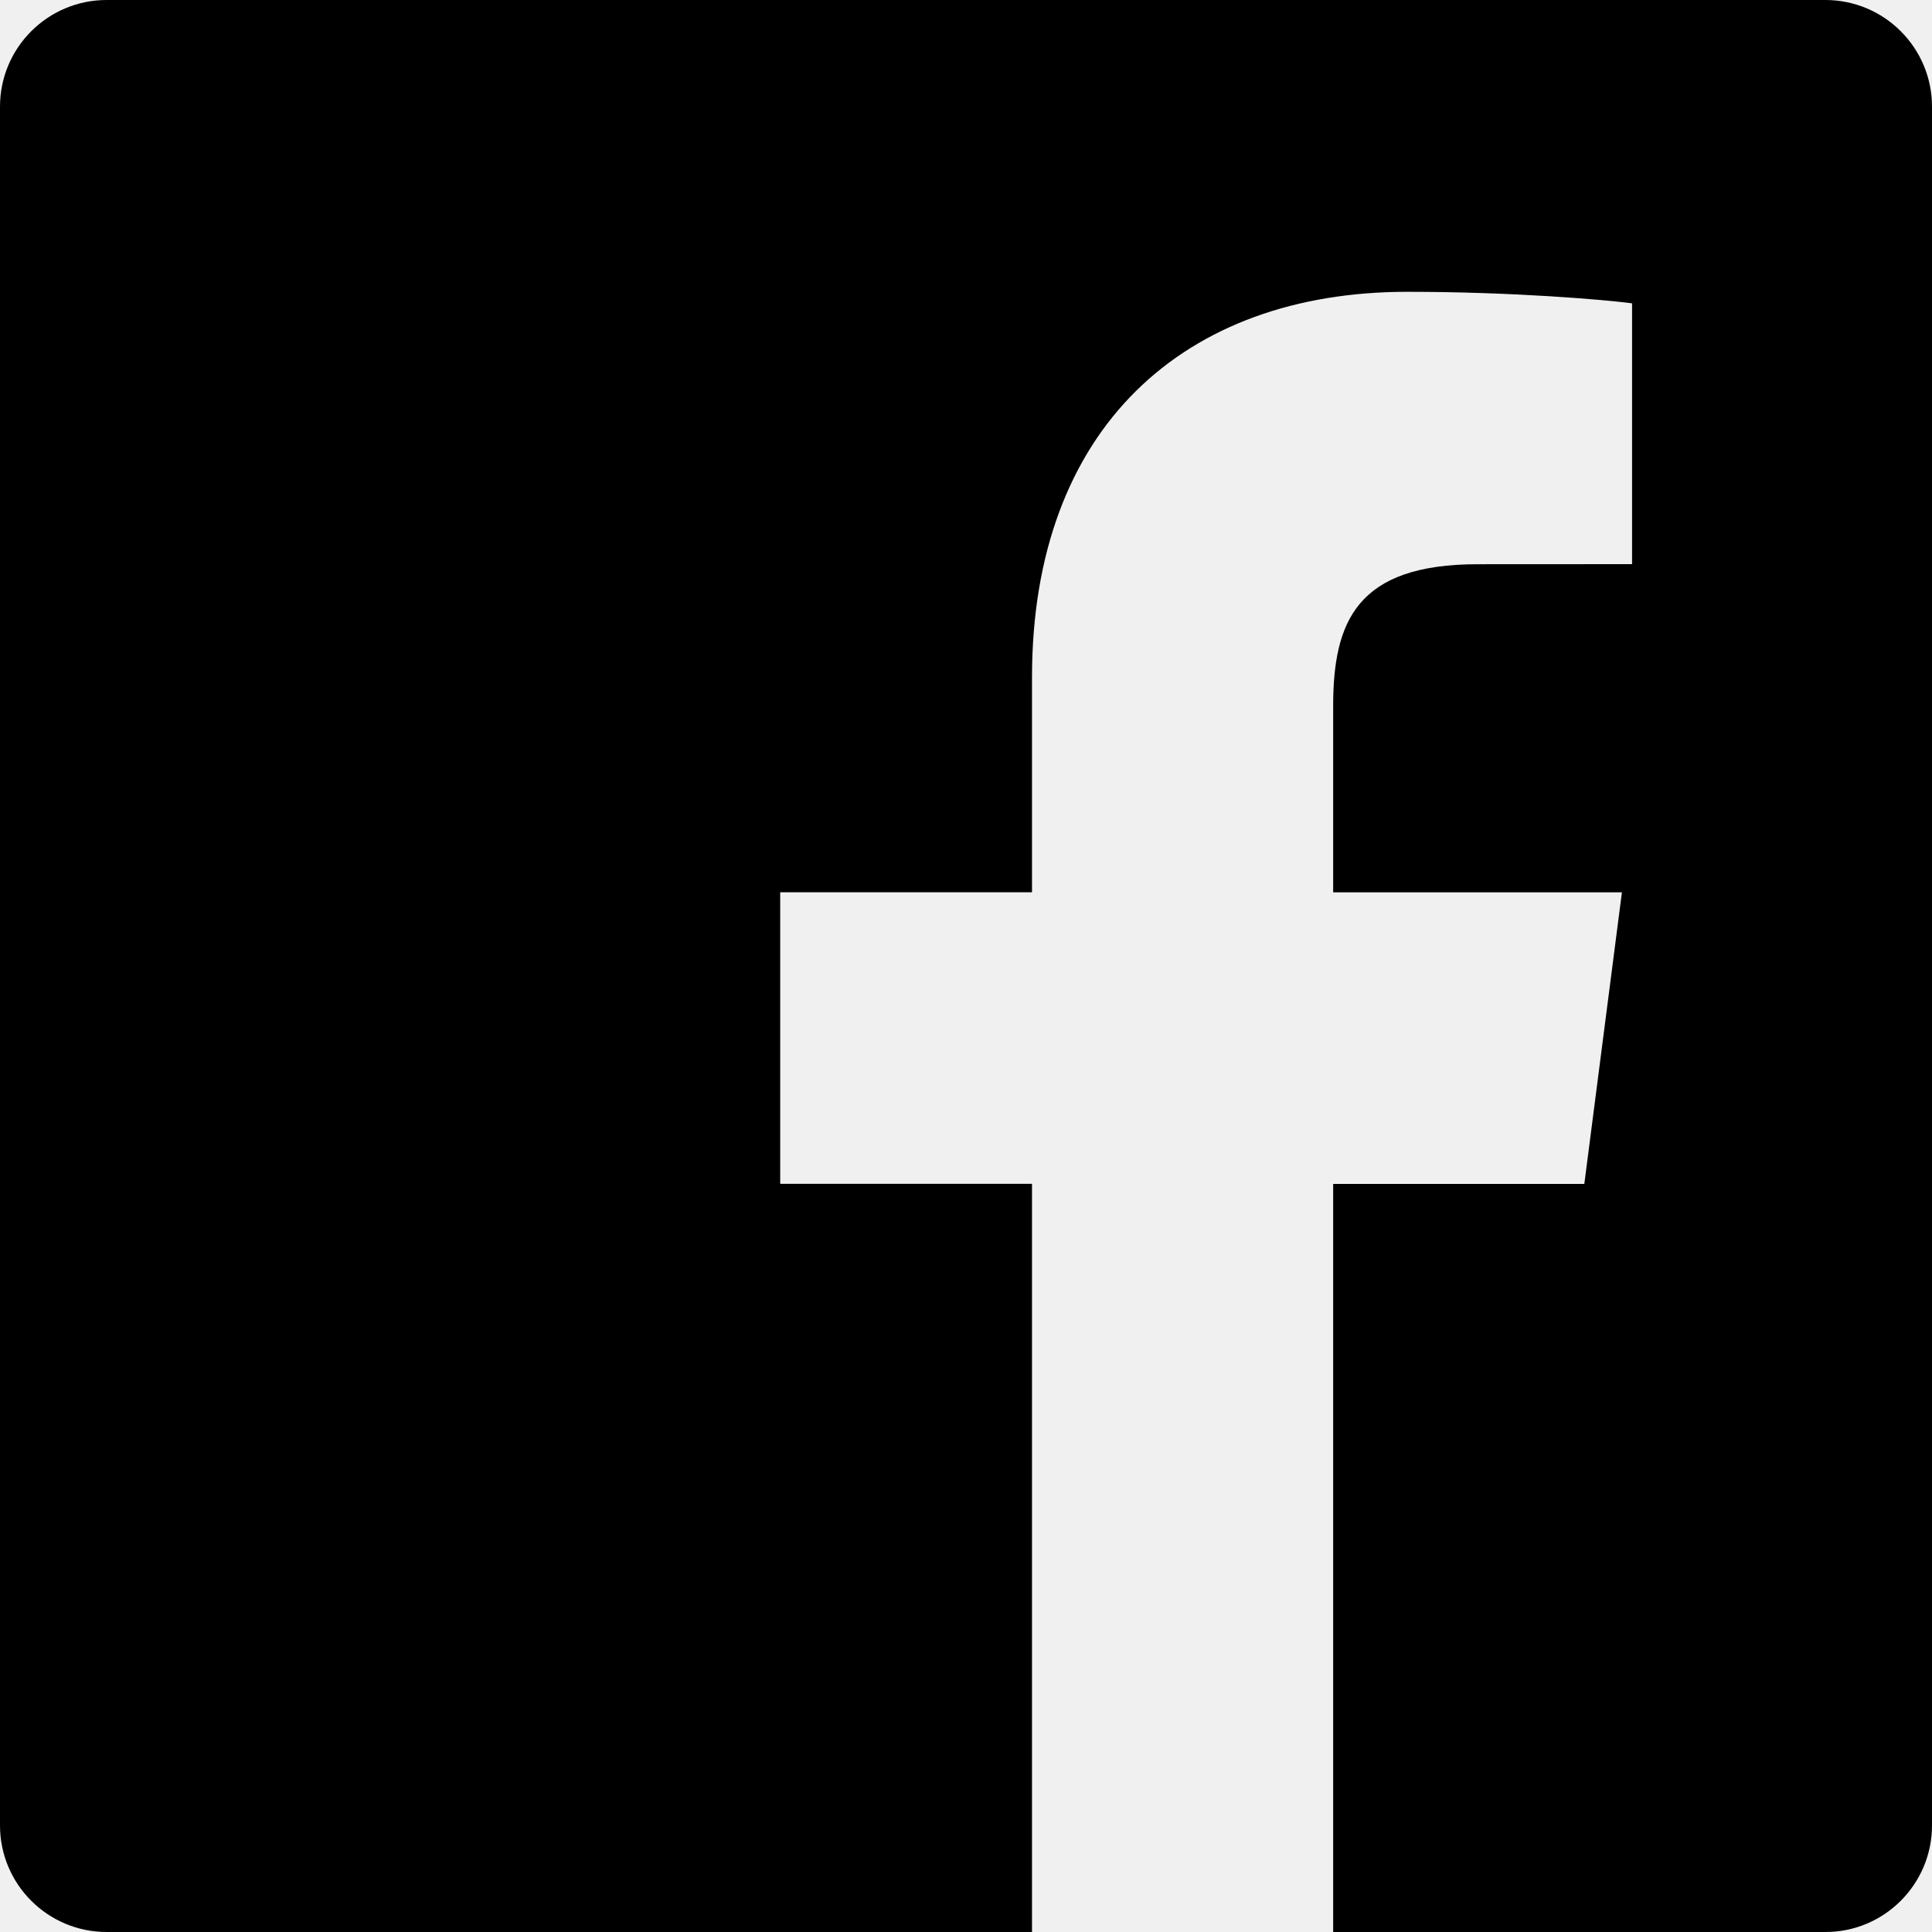
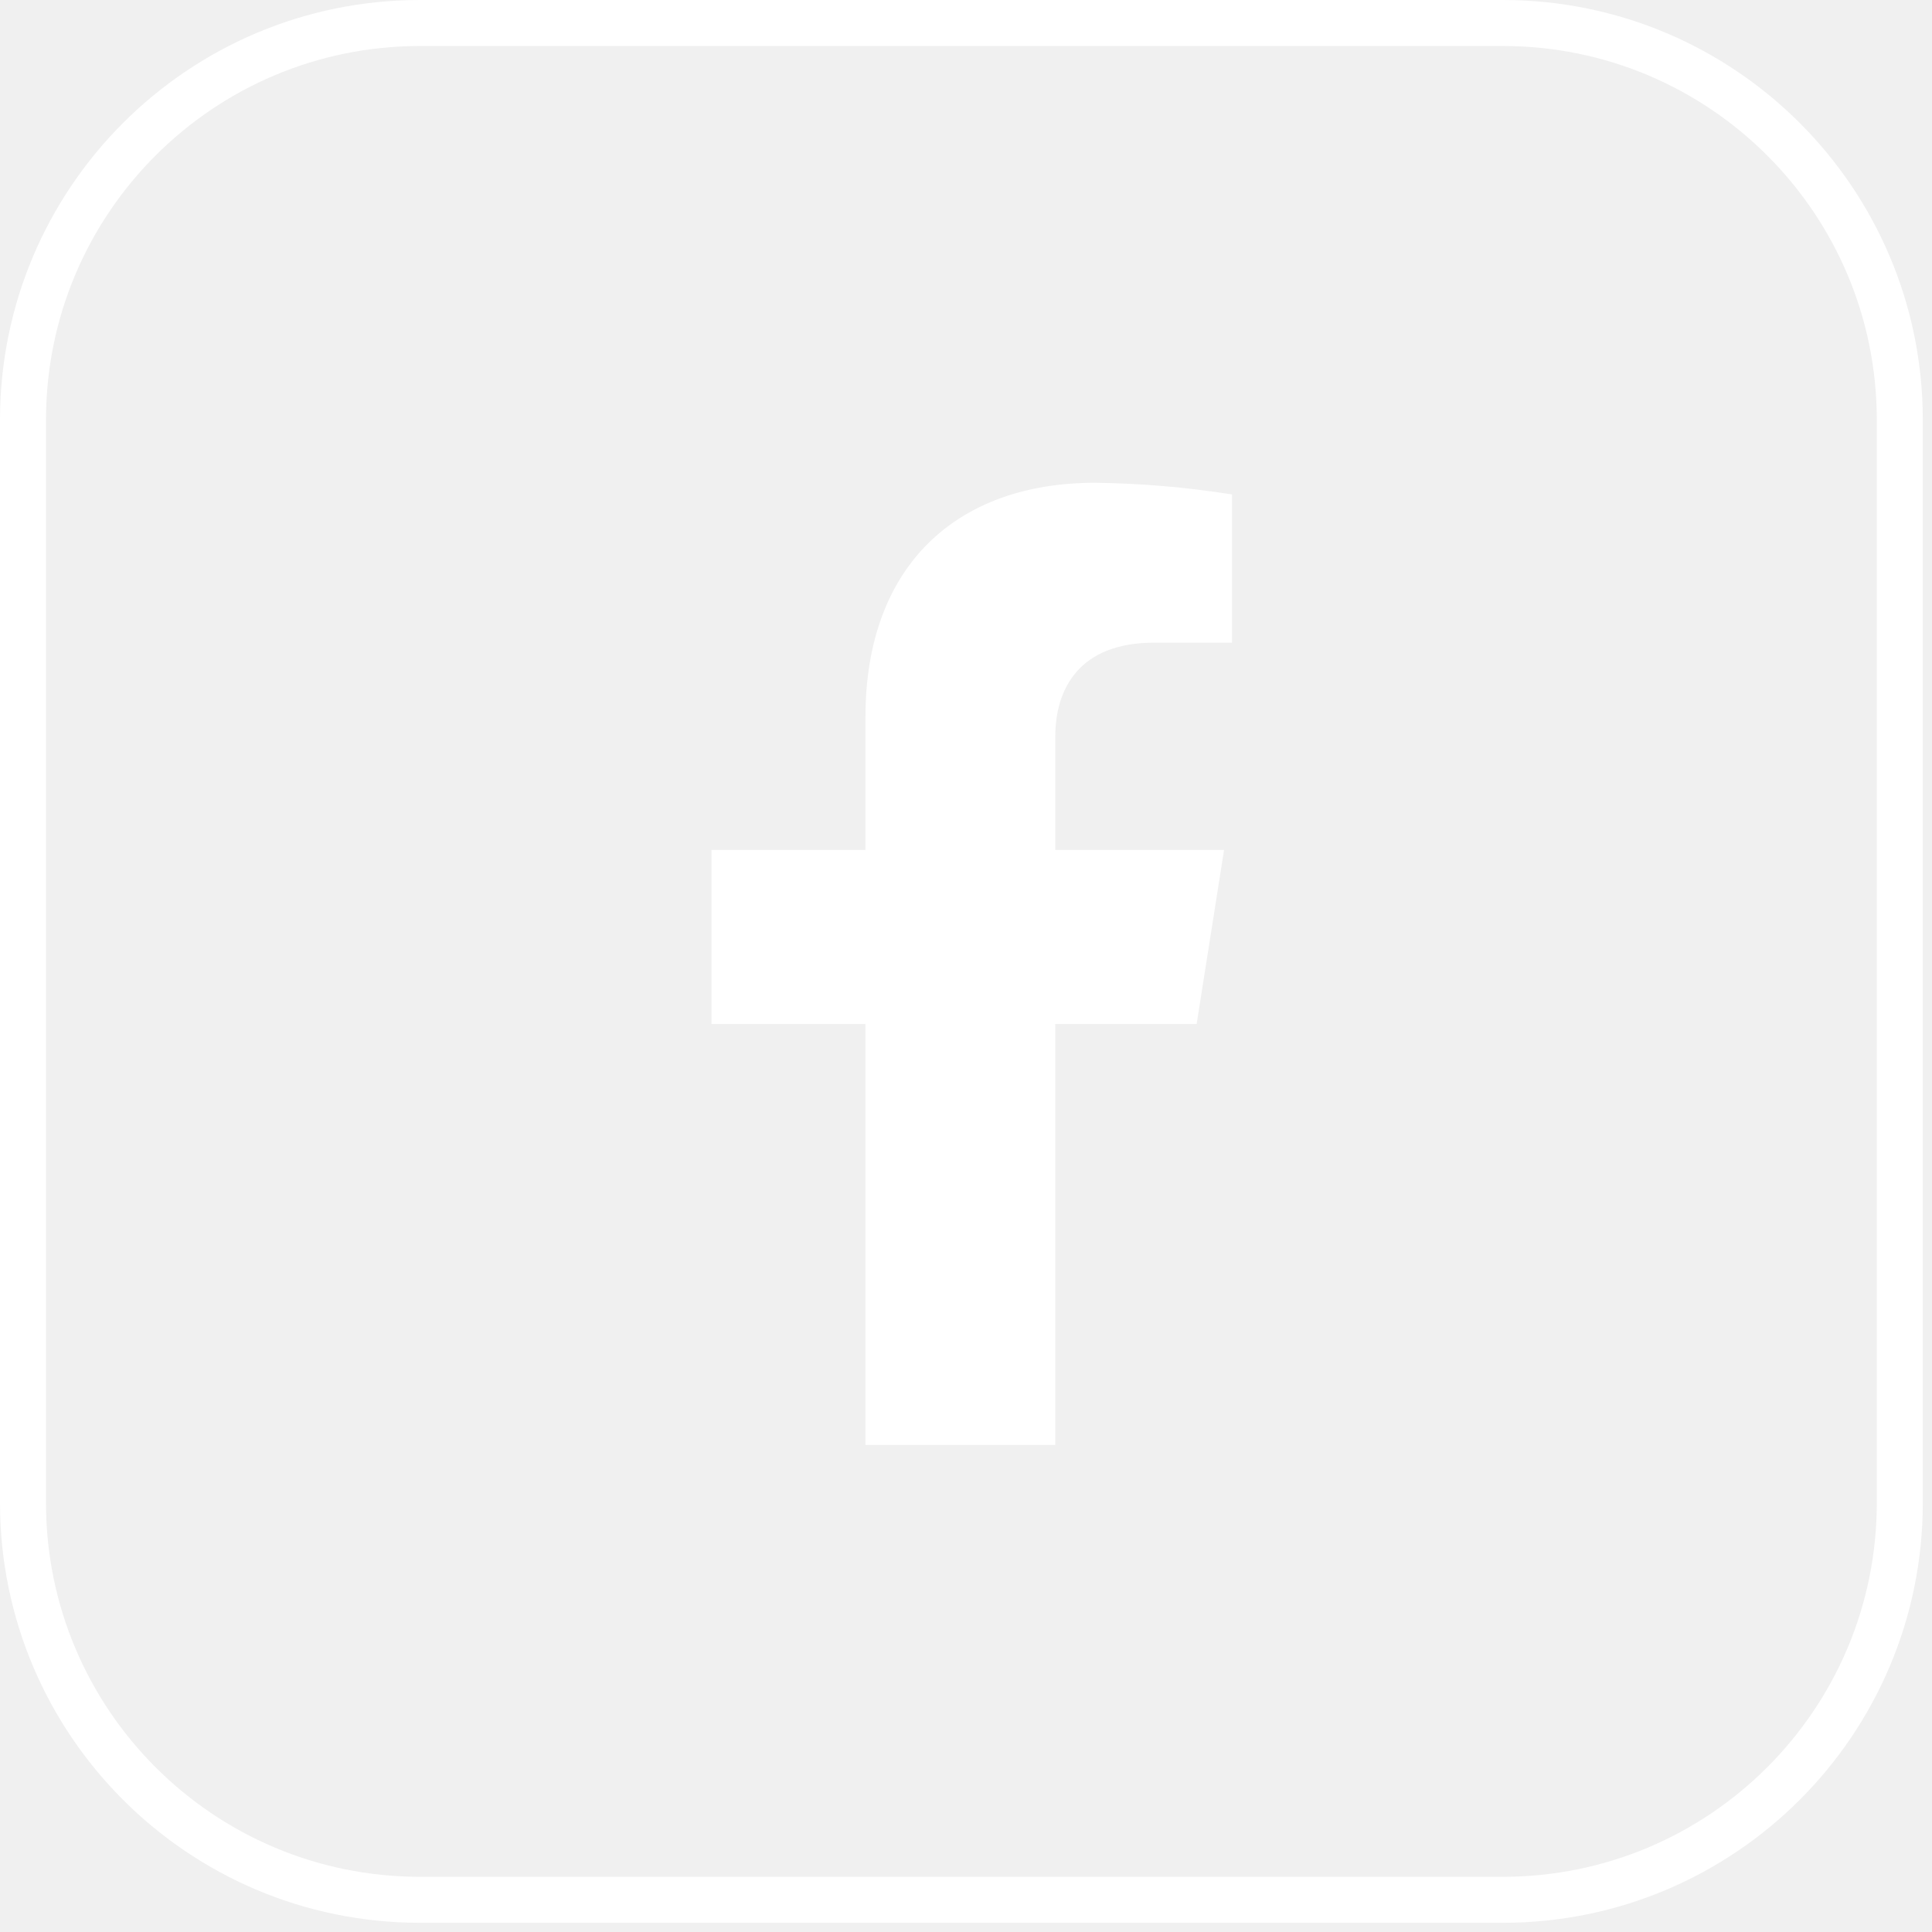
- <svg xmlns="http://www.w3.org/2000/svg" width="24" height="24" viewBox="0 0 24 24">
-   <path d="M22.675 0h-21.35c-.732 0-1.325.593-1.325 1.325v21.351c0 .731.593 1.324 1.325 1.324h11.495v-9.294h-3.128v-3.622h3.128v-2.671c0-3.1 1.893-4.788 4.659-4.788 1.325 0 2.463.099 2.795.143v3.24l-1.918.001c-1.504 0-1.795.715-1.795 1.763v2.313h3.587l-.467 3.622h-3.12v9.293h6.116c.73 0 1.323-.593 1.323-1.325v-21.35c0-.732-.593-1.325-1.325-1.325z" />
+ <svg xmlns="http://www.w3.org/2000/svg" width="42" height="42" viewBox="0 0 42 42" fill="none">
+   <g clip-path="url(#clip0_606_730)">
+     <path d="M9.13 0.5H32.669C37.436 0.5 41.3 4.364 41.3 9.13V32.669C41.3 37.436 37.436 41.3 32.669 41.3H9.13C4.364 41.3 0.5 37.436 0.5 32.669V9.13C0.5 4.364 4.364 0.5 9.13 0.5Z" stroke="white" />
+     <path d="M26.014 22.261L26.61 18.477H22.941V16.017C22.941 14.982 23.453 13.971 25.091 13.971H26.783V10.749C25.798 10.592 24.802 10.507 23.805 10.495C20.785 10.495 18.814 12.31 18.814 15.591V18.477H15.467V22.261H18.814V31.413H22.941V22.261H26.014Z" fill="white" />
+   </g>
+   <defs>
+     <clipPath id="clip0_606_730">
+       <rect width="42" height="42" fill="white" />
+     </clipPath>
+   </defs>
</svg>
